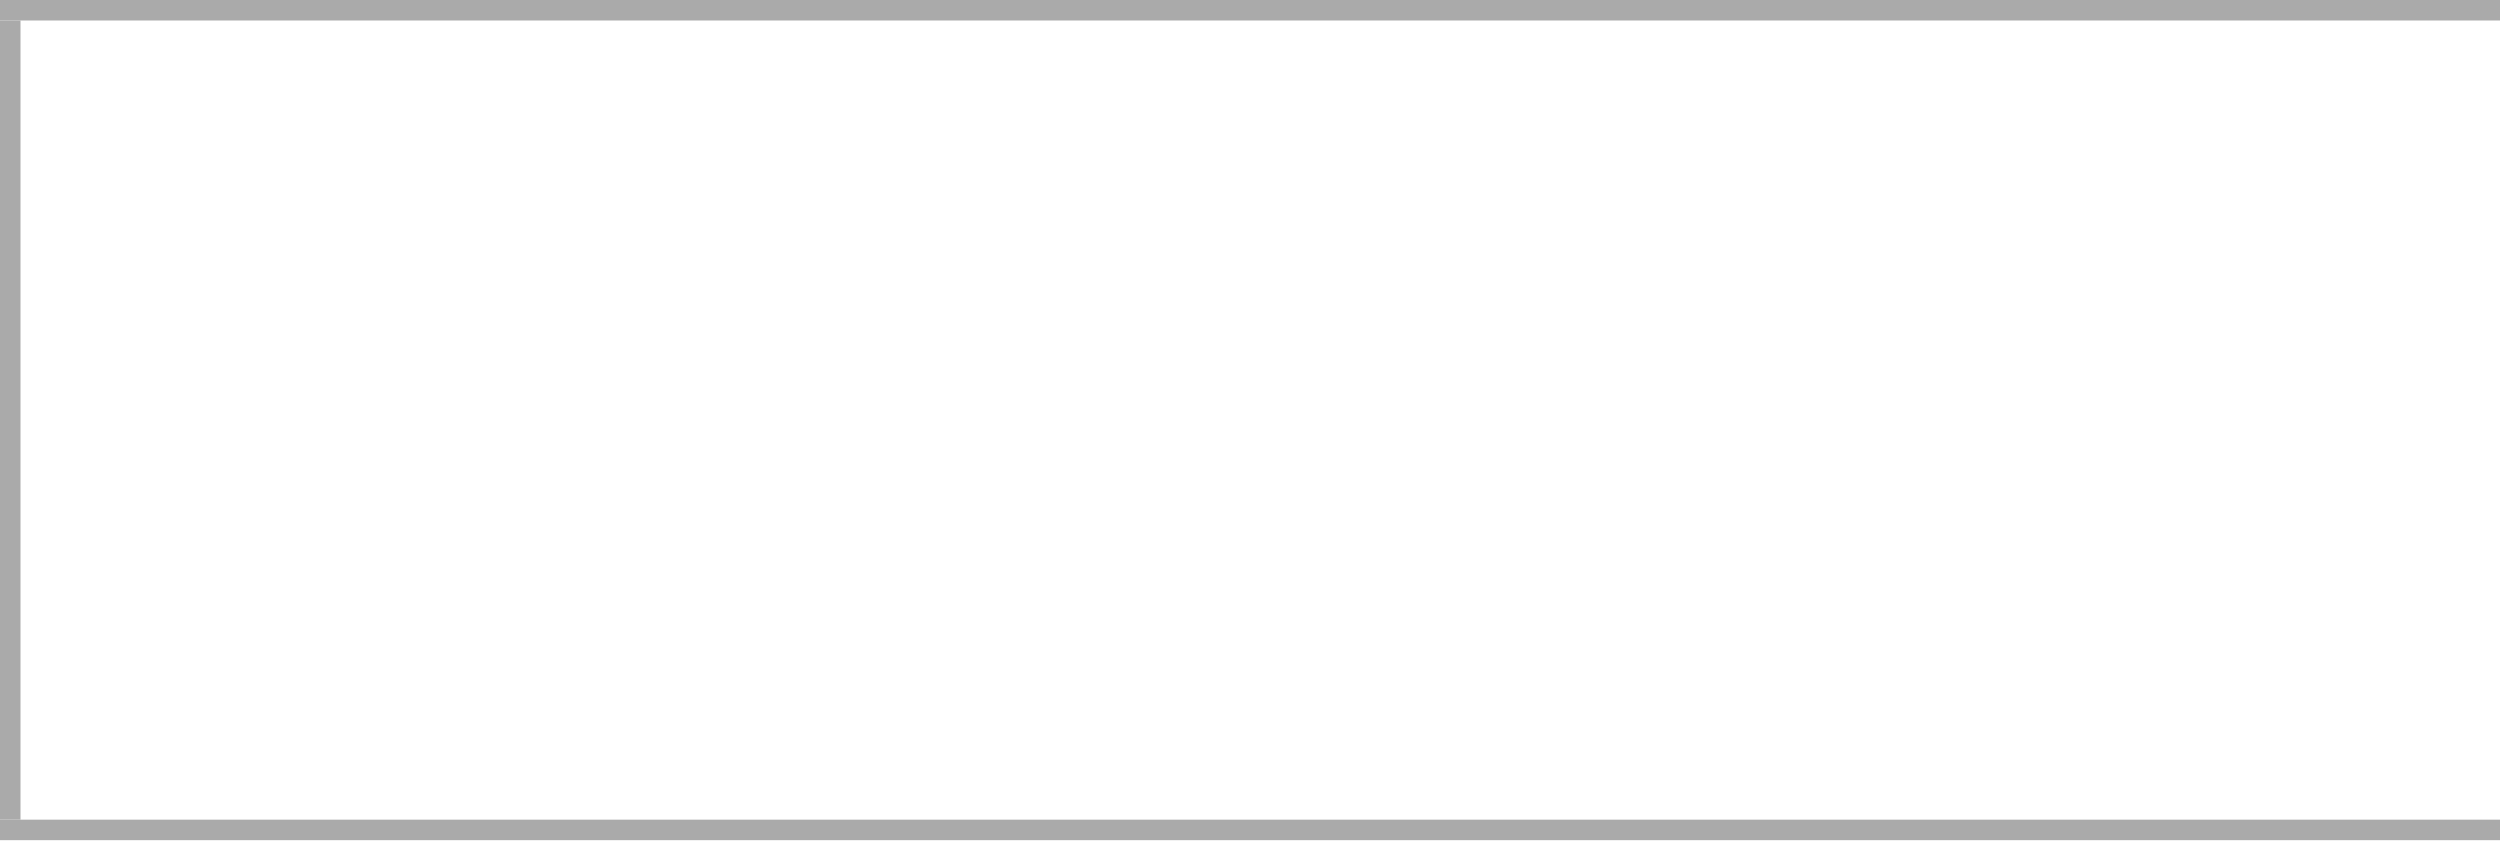
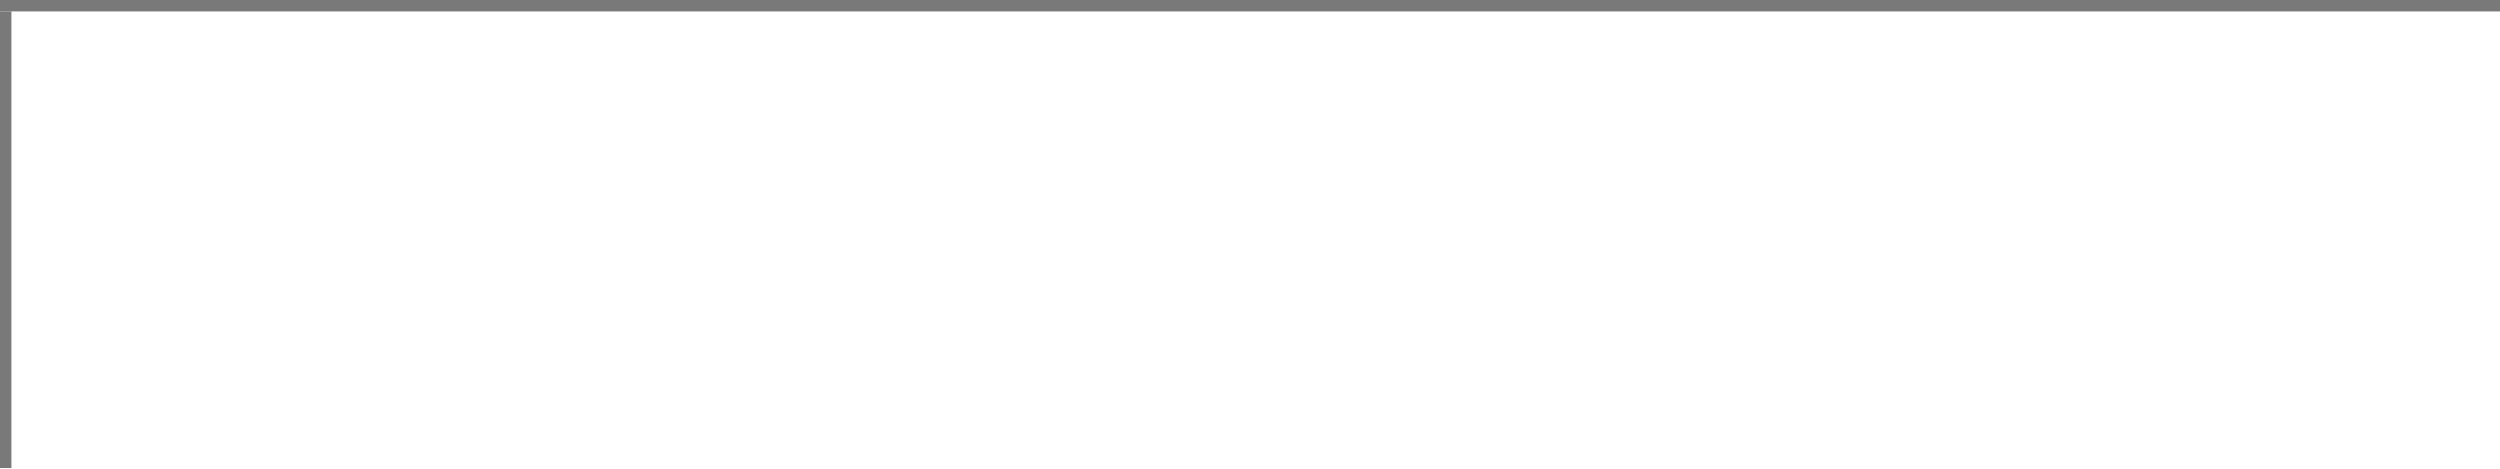
- <svg xmlns="http://www.w3.org/2000/svg" version="1.1" width="122px" height="41px" viewBox="954 82 122 41">
-   <path d="M 1 1  L 122 1  L 122 40  L 1 40  L 1 1  Z " fill-rule="nonzero" fill="rgba(255, 255, 255, 1)" stroke="none" transform="matrix(1 0 0 1 954 82 )" class="fill" />
-   <path d="M 0.5 1  L 0.5 40  " stroke-width="1" stroke-dasharray="0" stroke="rgba(170, 170, 170, 1)" fill="none" transform="matrix(1 0 0 1 954 82 )" class="stroke" />
-   <path d="M 0 0.5  L 122 0.5  " stroke-width="1" stroke-dasharray="0" stroke="rgba(170, 170, 170, 1)" fill="none" transform="matrix(1 0 0 1 954 82 )" class="stroke" />
-   <path d="M 0 40.5  L 122 40.5  " stroke-width="1" stroke-dasharray="0" stroke="rgba(170, 170, 170, 1)" fill="none" transform="matrix(1 0 0 1 954 82 )" class="stroke" />
+ <svg xmlns="http://www.w3.org/2000/svg" version="1.1" width="219px" height="41px" viewBox="615 82 219 41">
+   <path d="M 1 1  L 219 1  L 219 41  L 1 41  L 1 1  Z " fill-rule="nonzero" fill="rgba(255, 255, 255, 1)" stroke="none" transform="matrix(1 0 0 1 615 82 )" class="fill" />
+   <path d="M 0.5 1  L 0.5 41  " stroke-width="1" stroke-dasharray="0" stroke="rgba(121, 121, 121, 1)" fill="none" transform="matrix(1 0 0 1 615 82 )" class="stroke" />
+   <path d="M 0 0.5  L 219 0.5  " stroke-width="1" stroke-dasharray="0" stroke="rgba(121, 121, 121, 1)" fill="none" transform="matrix(1 0 0 1 615 82 )" class="stroke" />
</svg>
